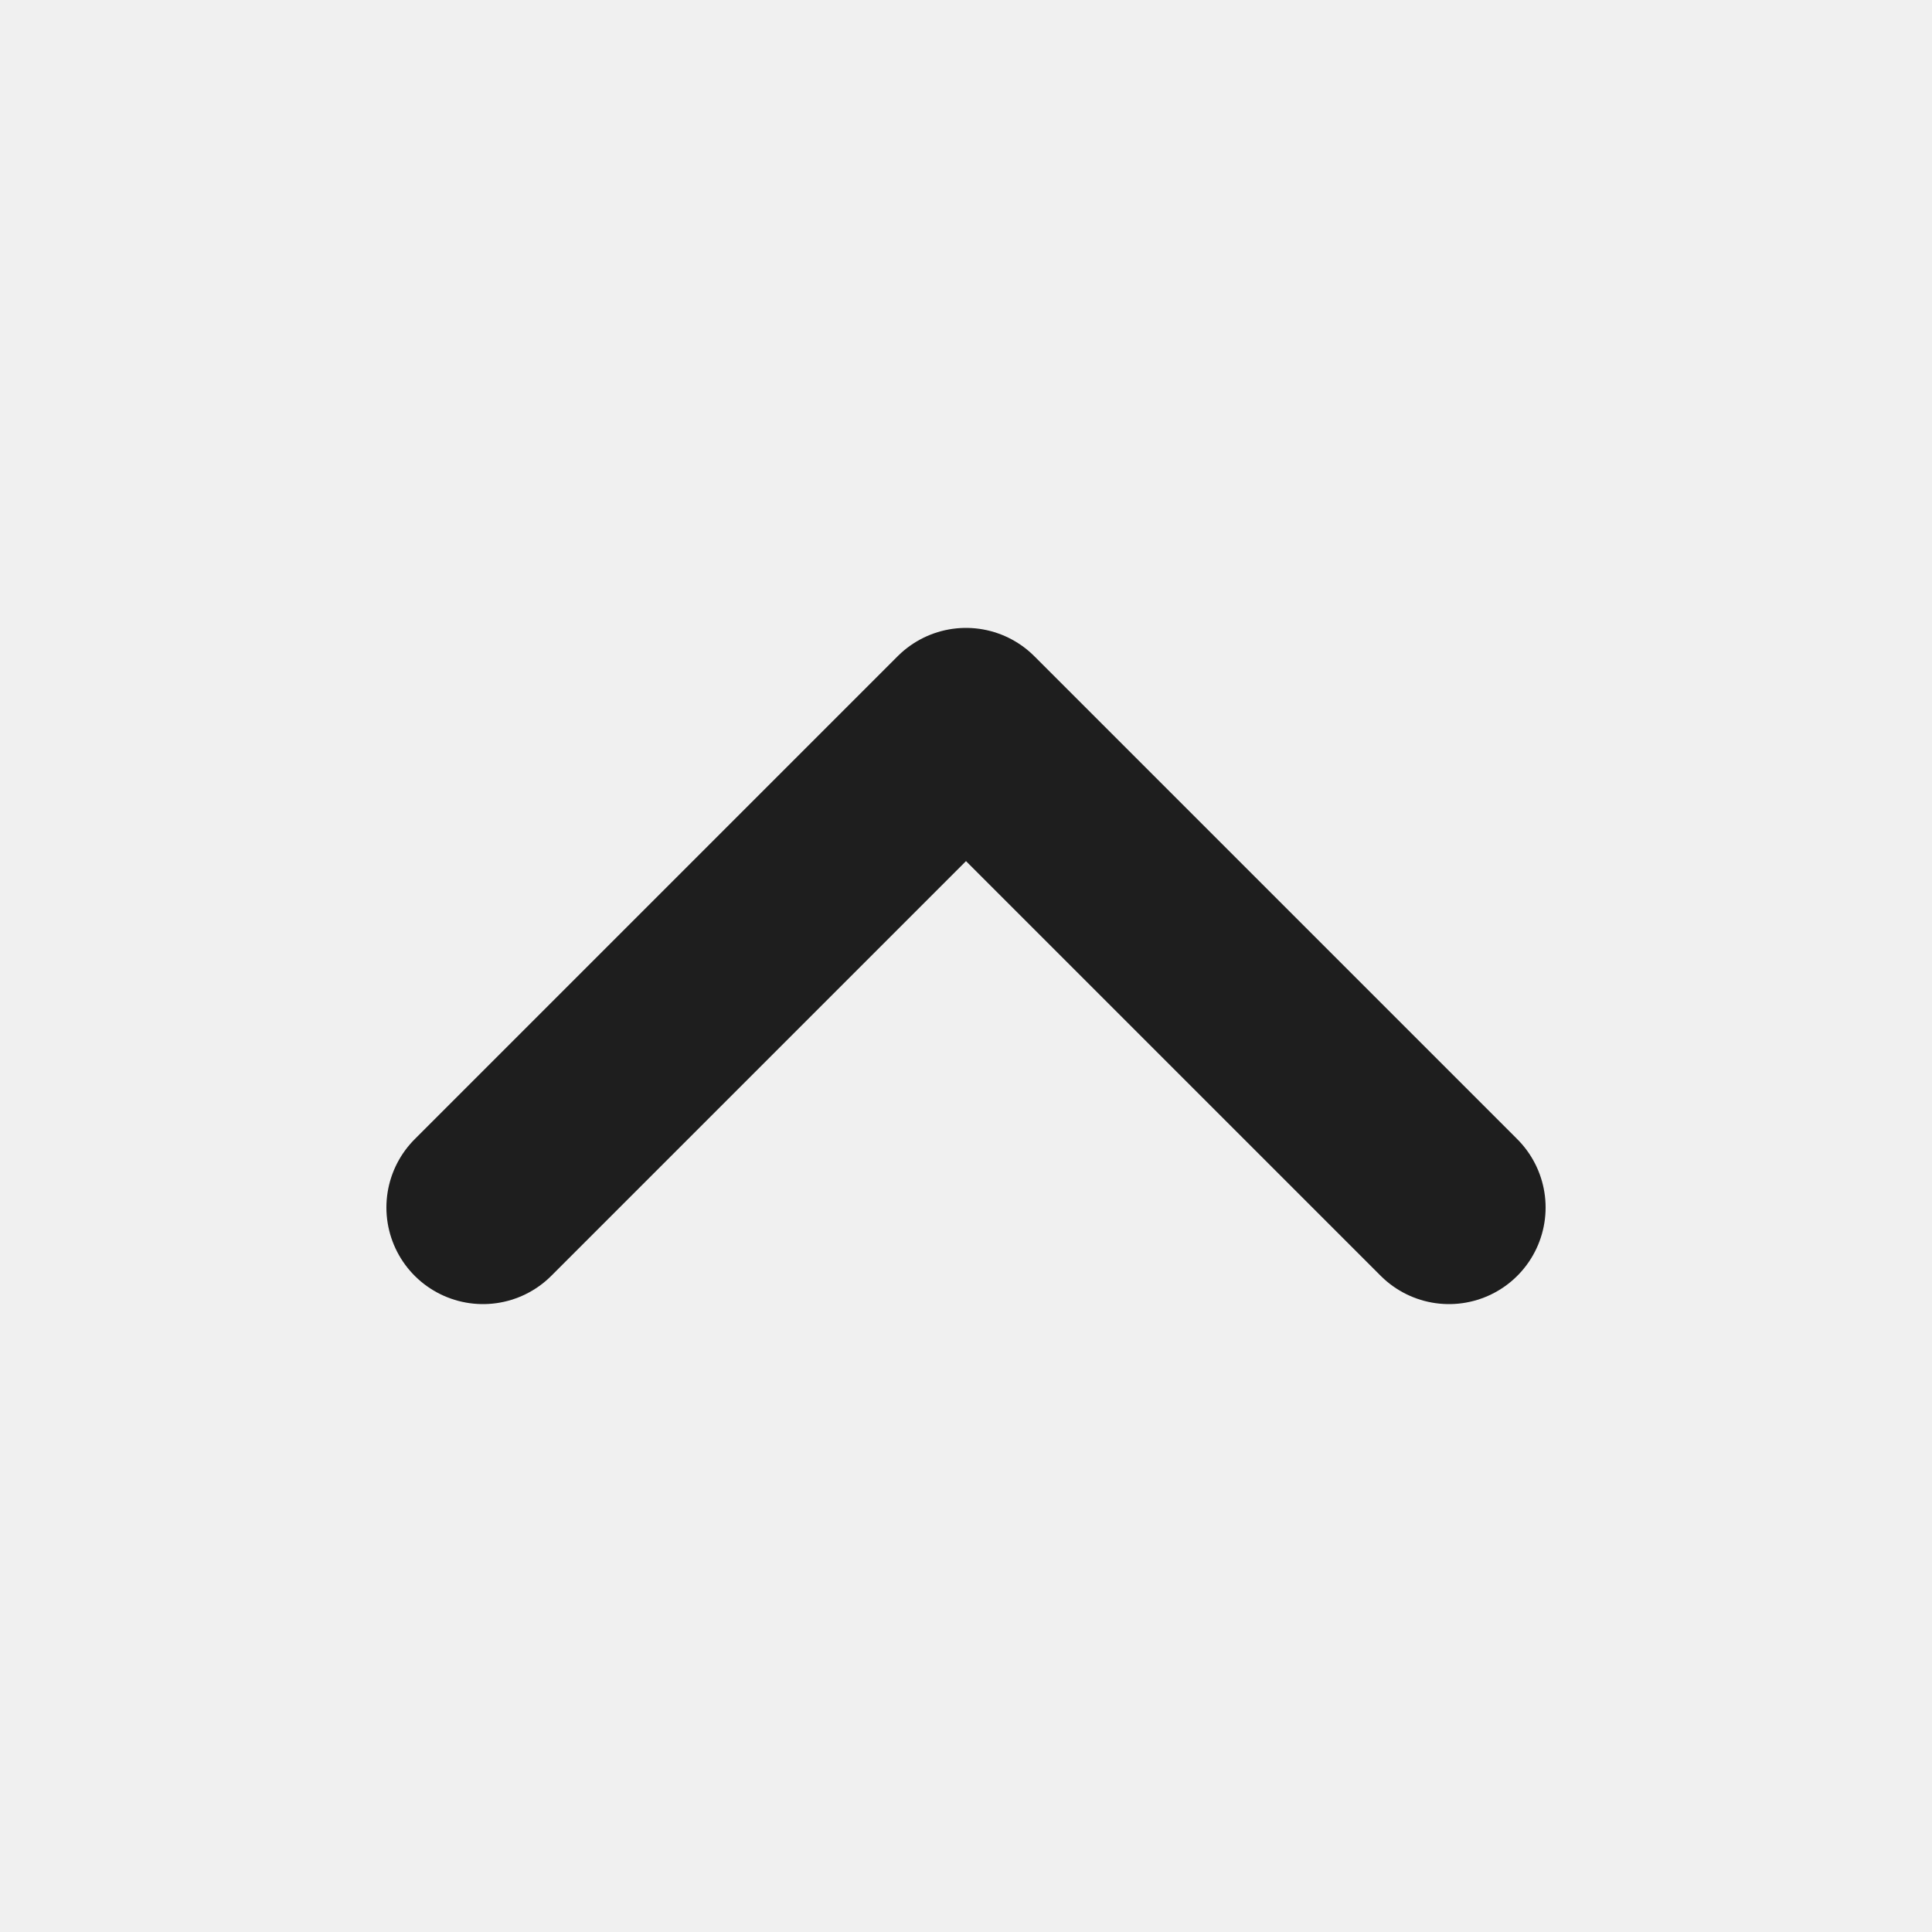
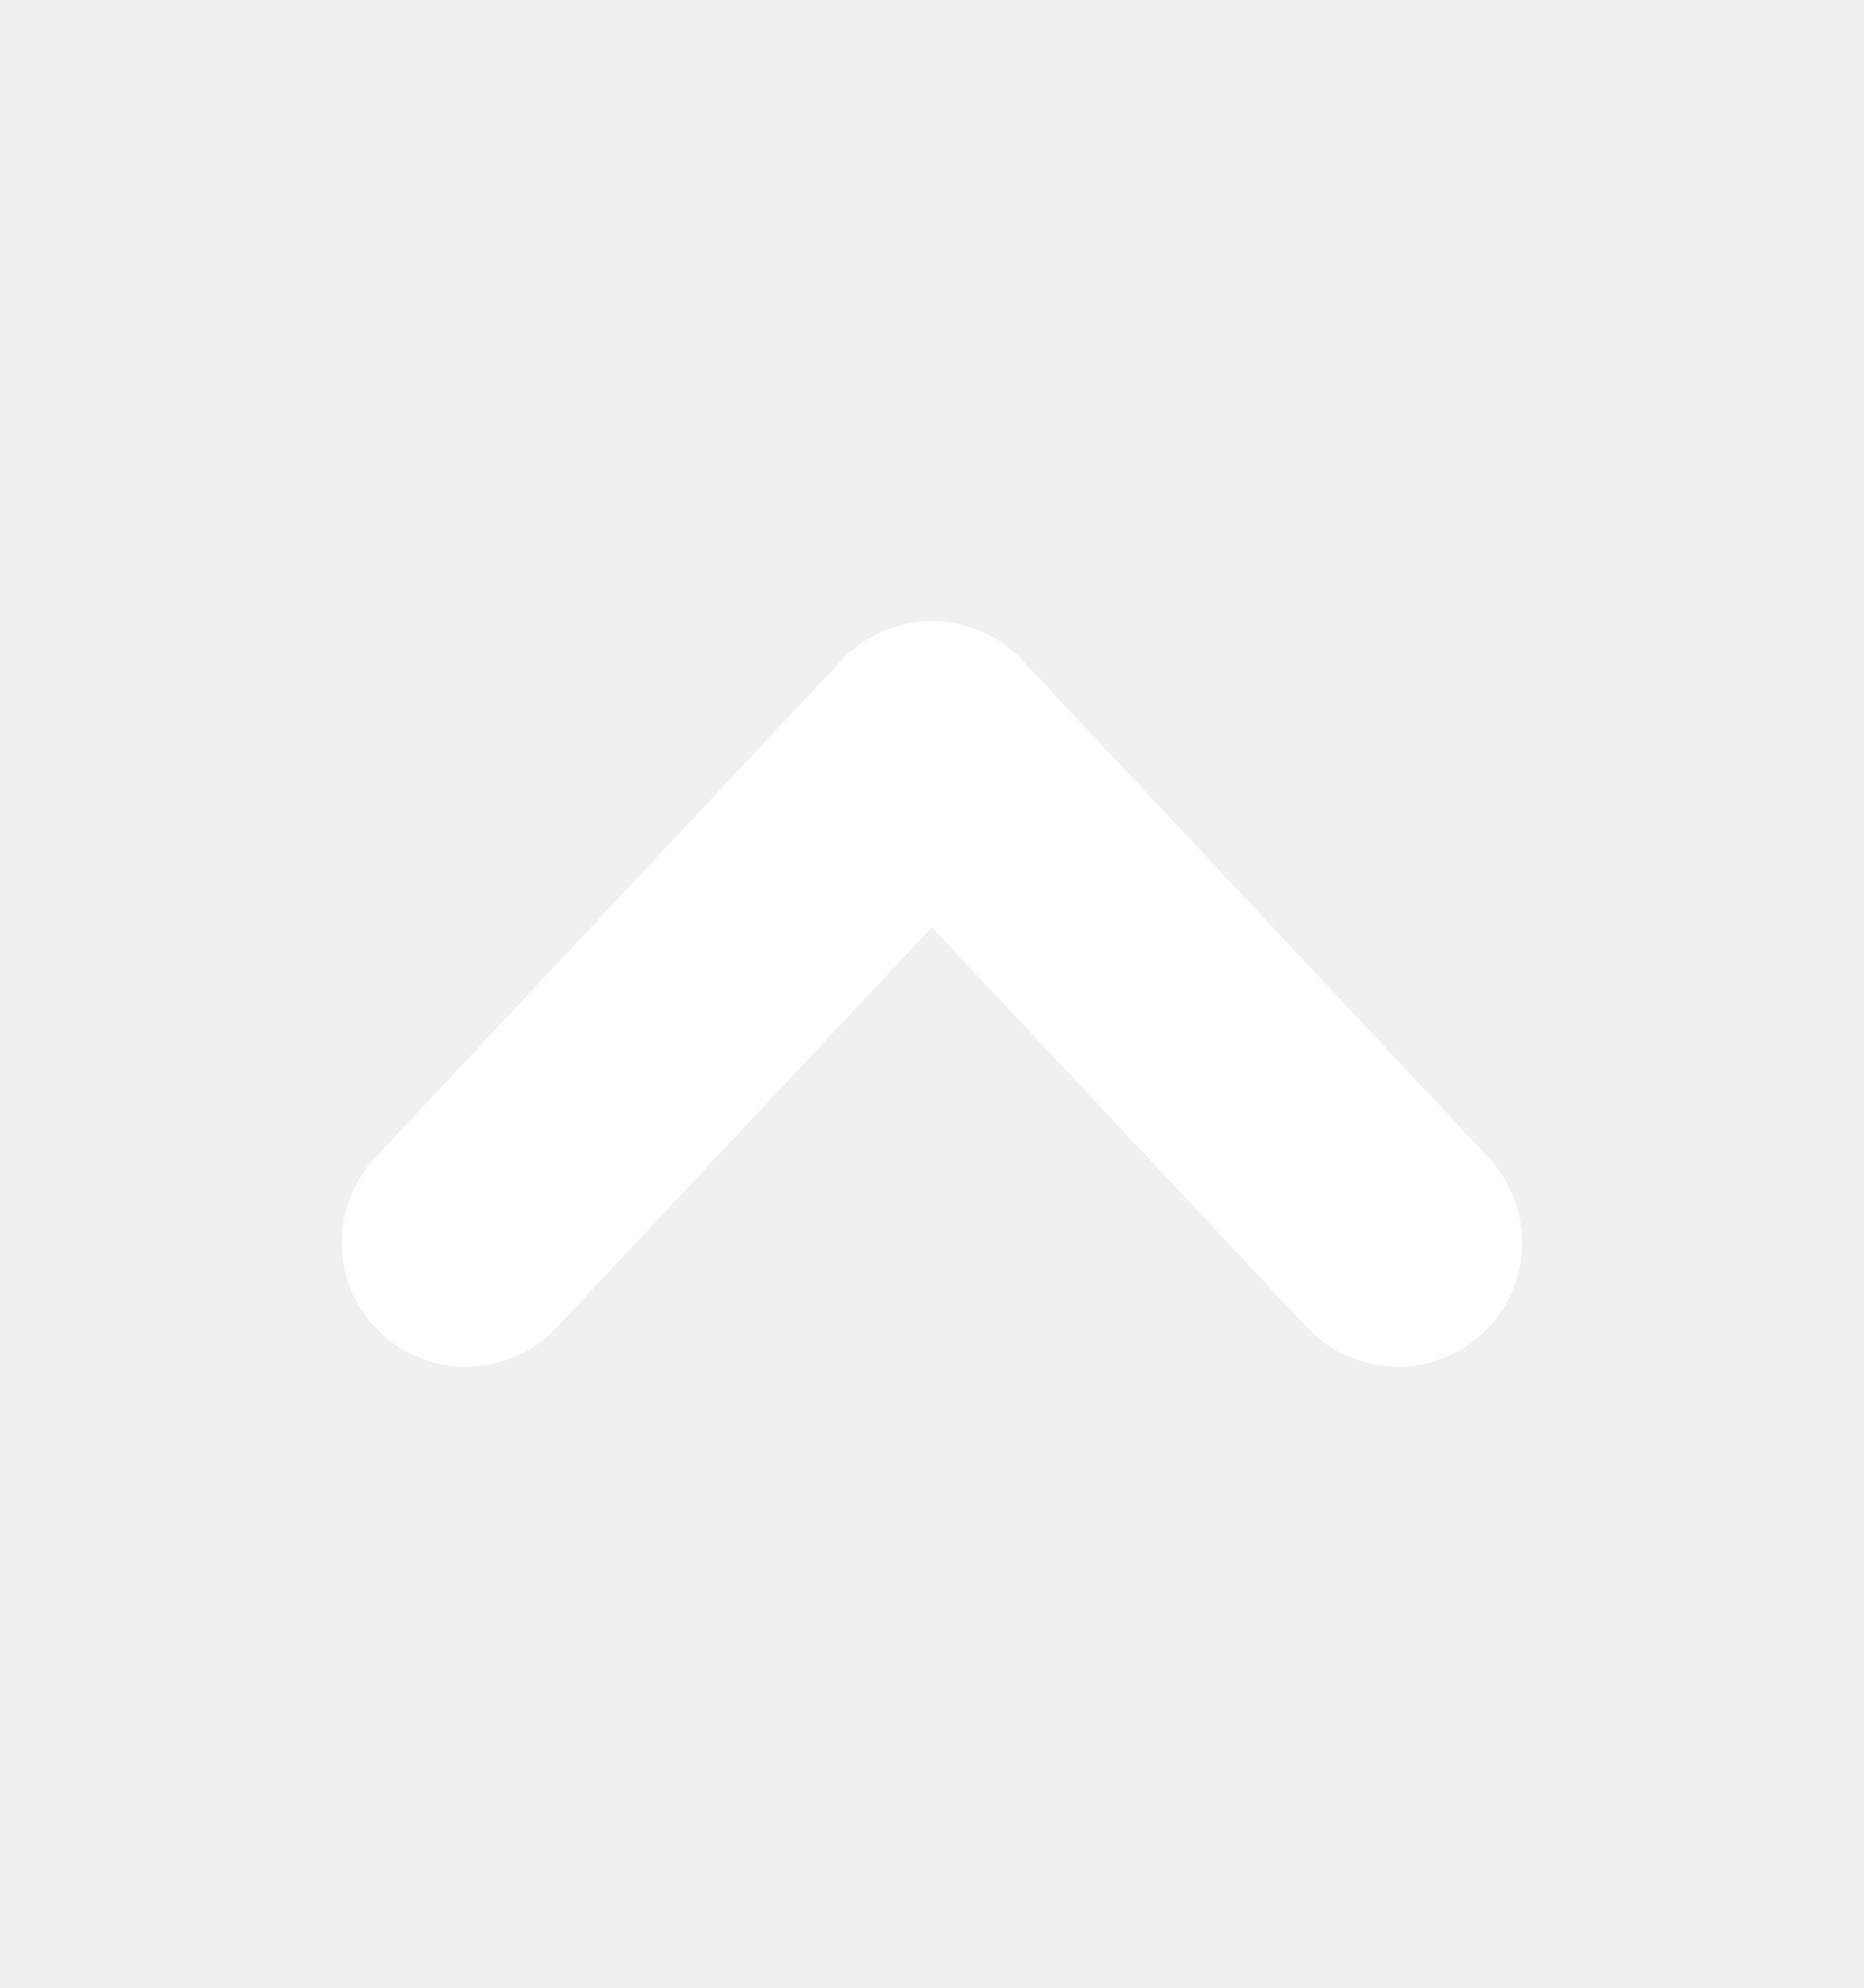
- <svg xmlns="http://www.w3.org/2000/svg" width="20" height="20" viewBox="0 0 20 20" fill="none">
-   <path d="M15 12.5L10 7.5L5 12.5" stroke="#1E1E1E" stroke-width="2" stroke-linecap="round" stroke-linejoin="round" />
+ <svg xmlns="http://www.w3.org/2000/svg" width="30" height="32" viewBox="0 0 30 32" fill="none">
+   <path d="M22.5 20L15 12L7.5 20" stroke="white" stroke-width="4" stroke-linecap="round" stroke-linejoin="round" />
</svg>
